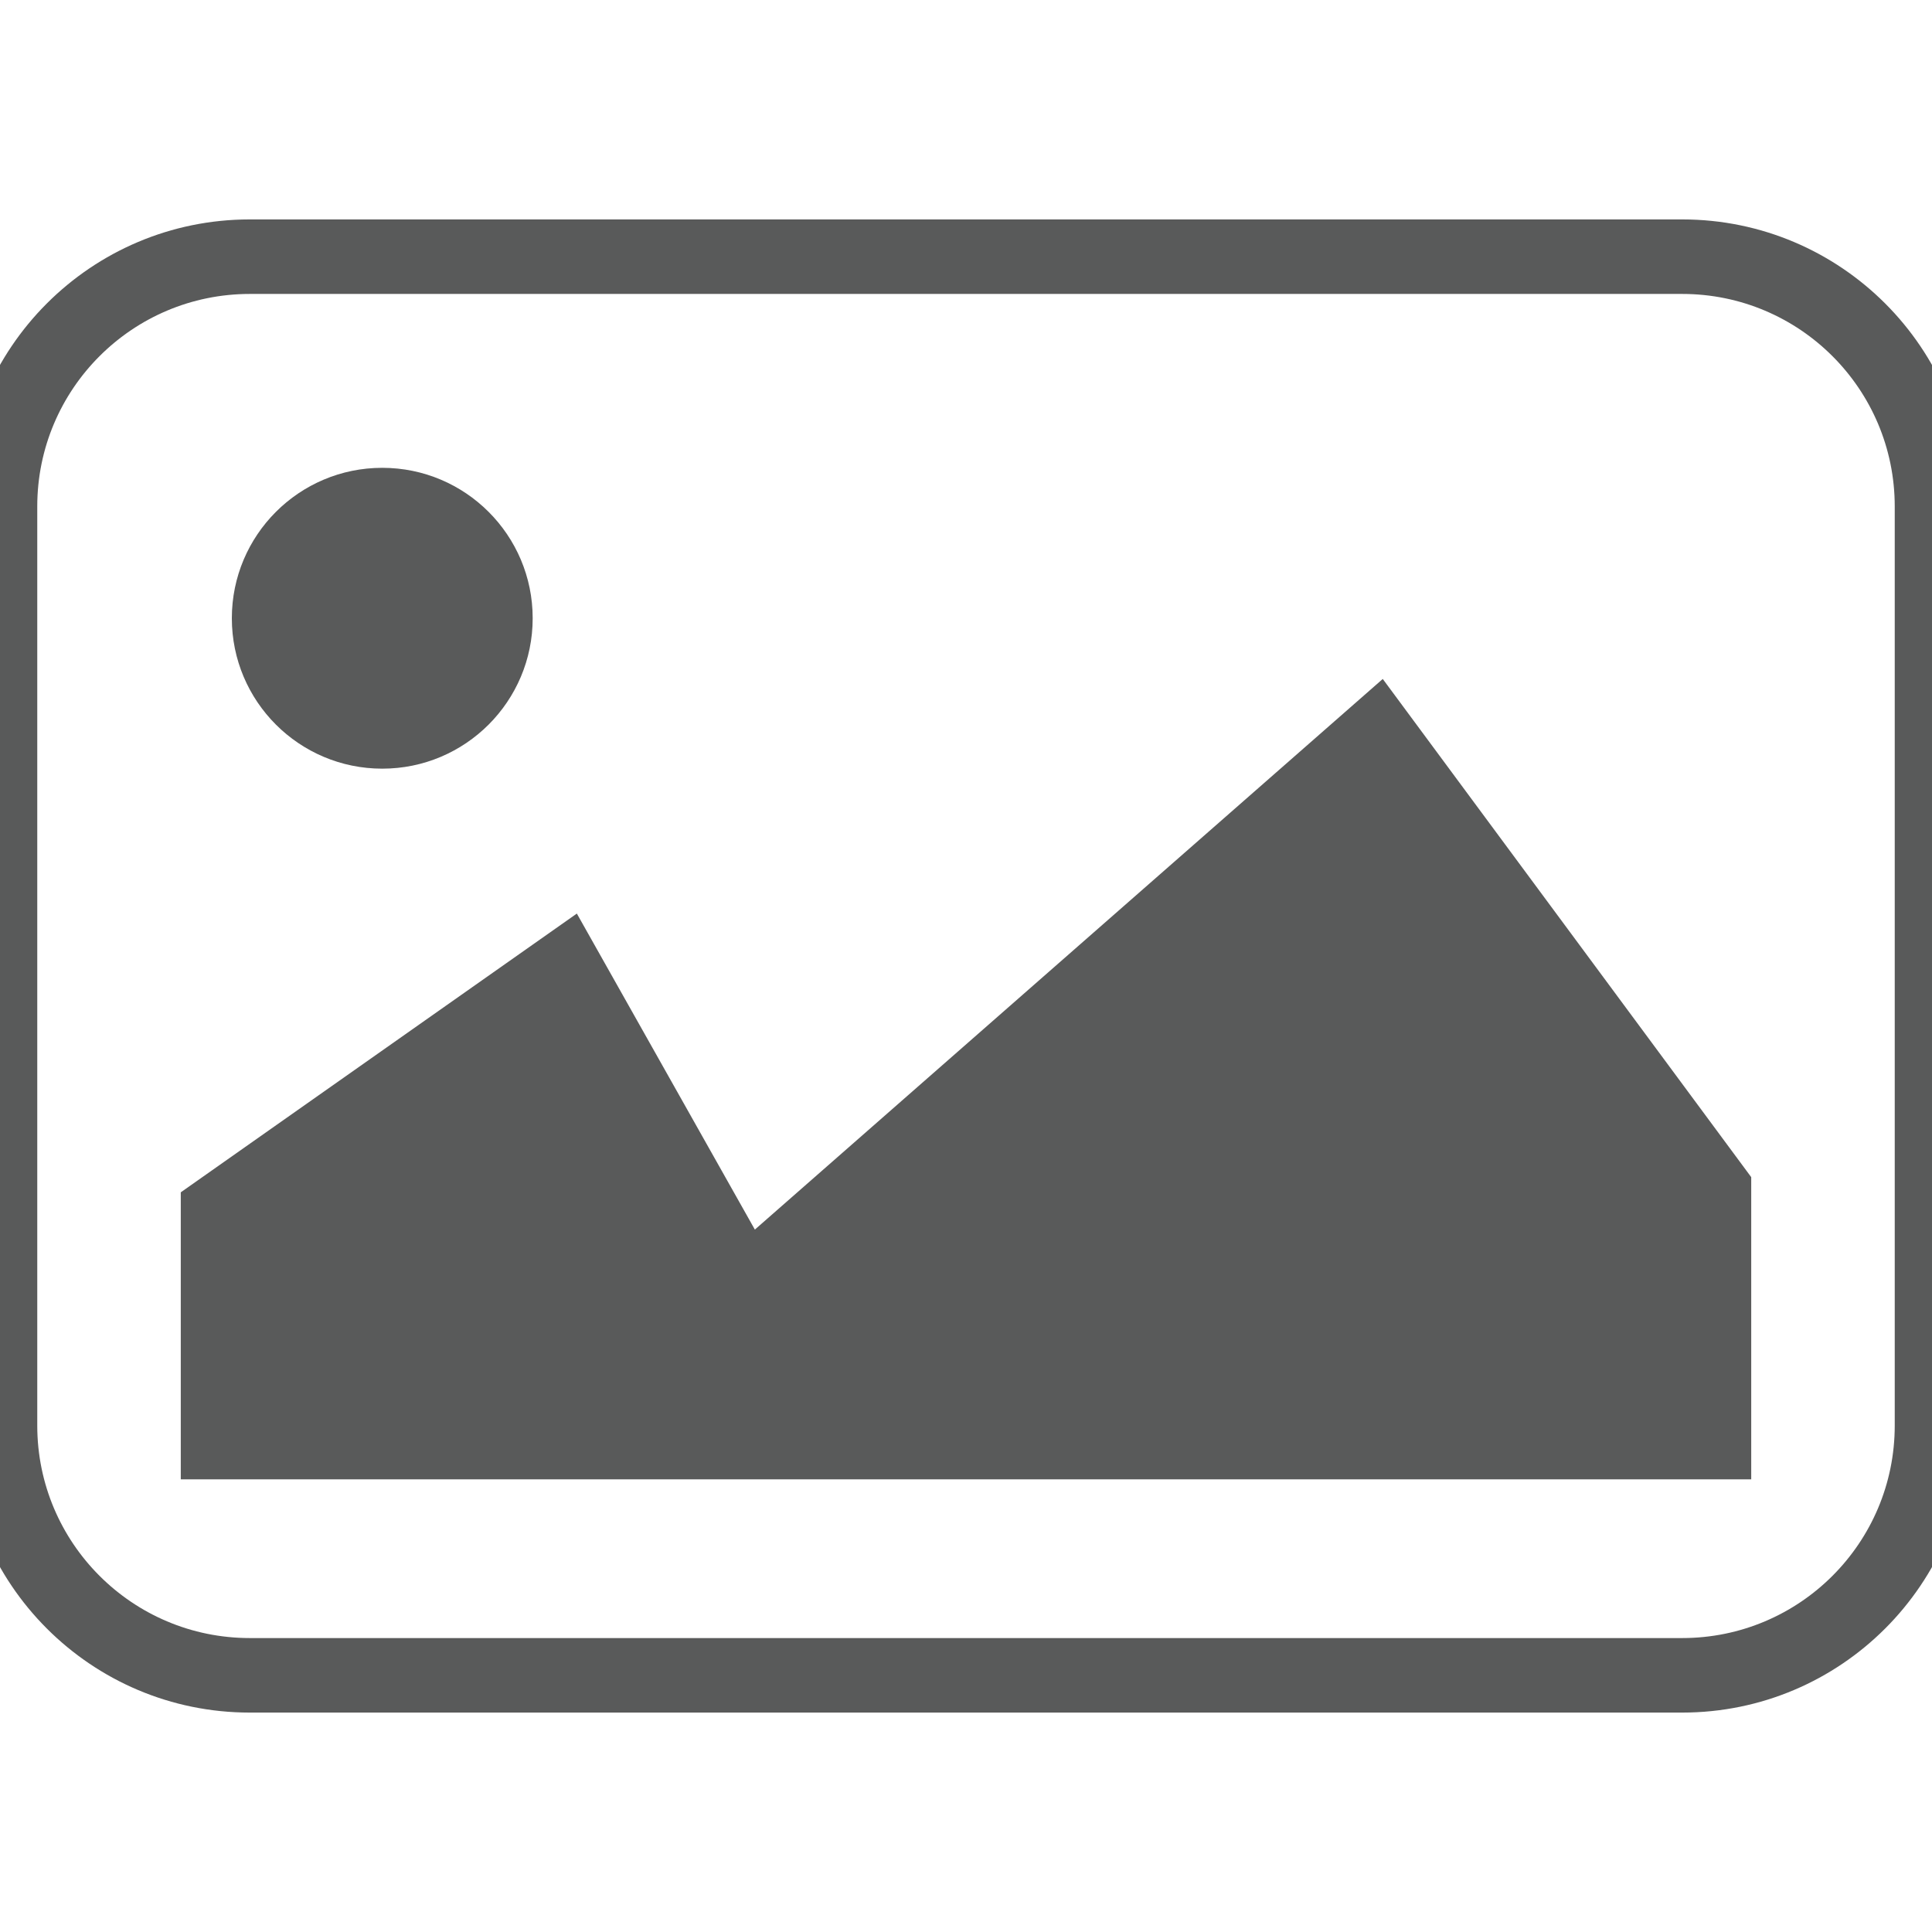
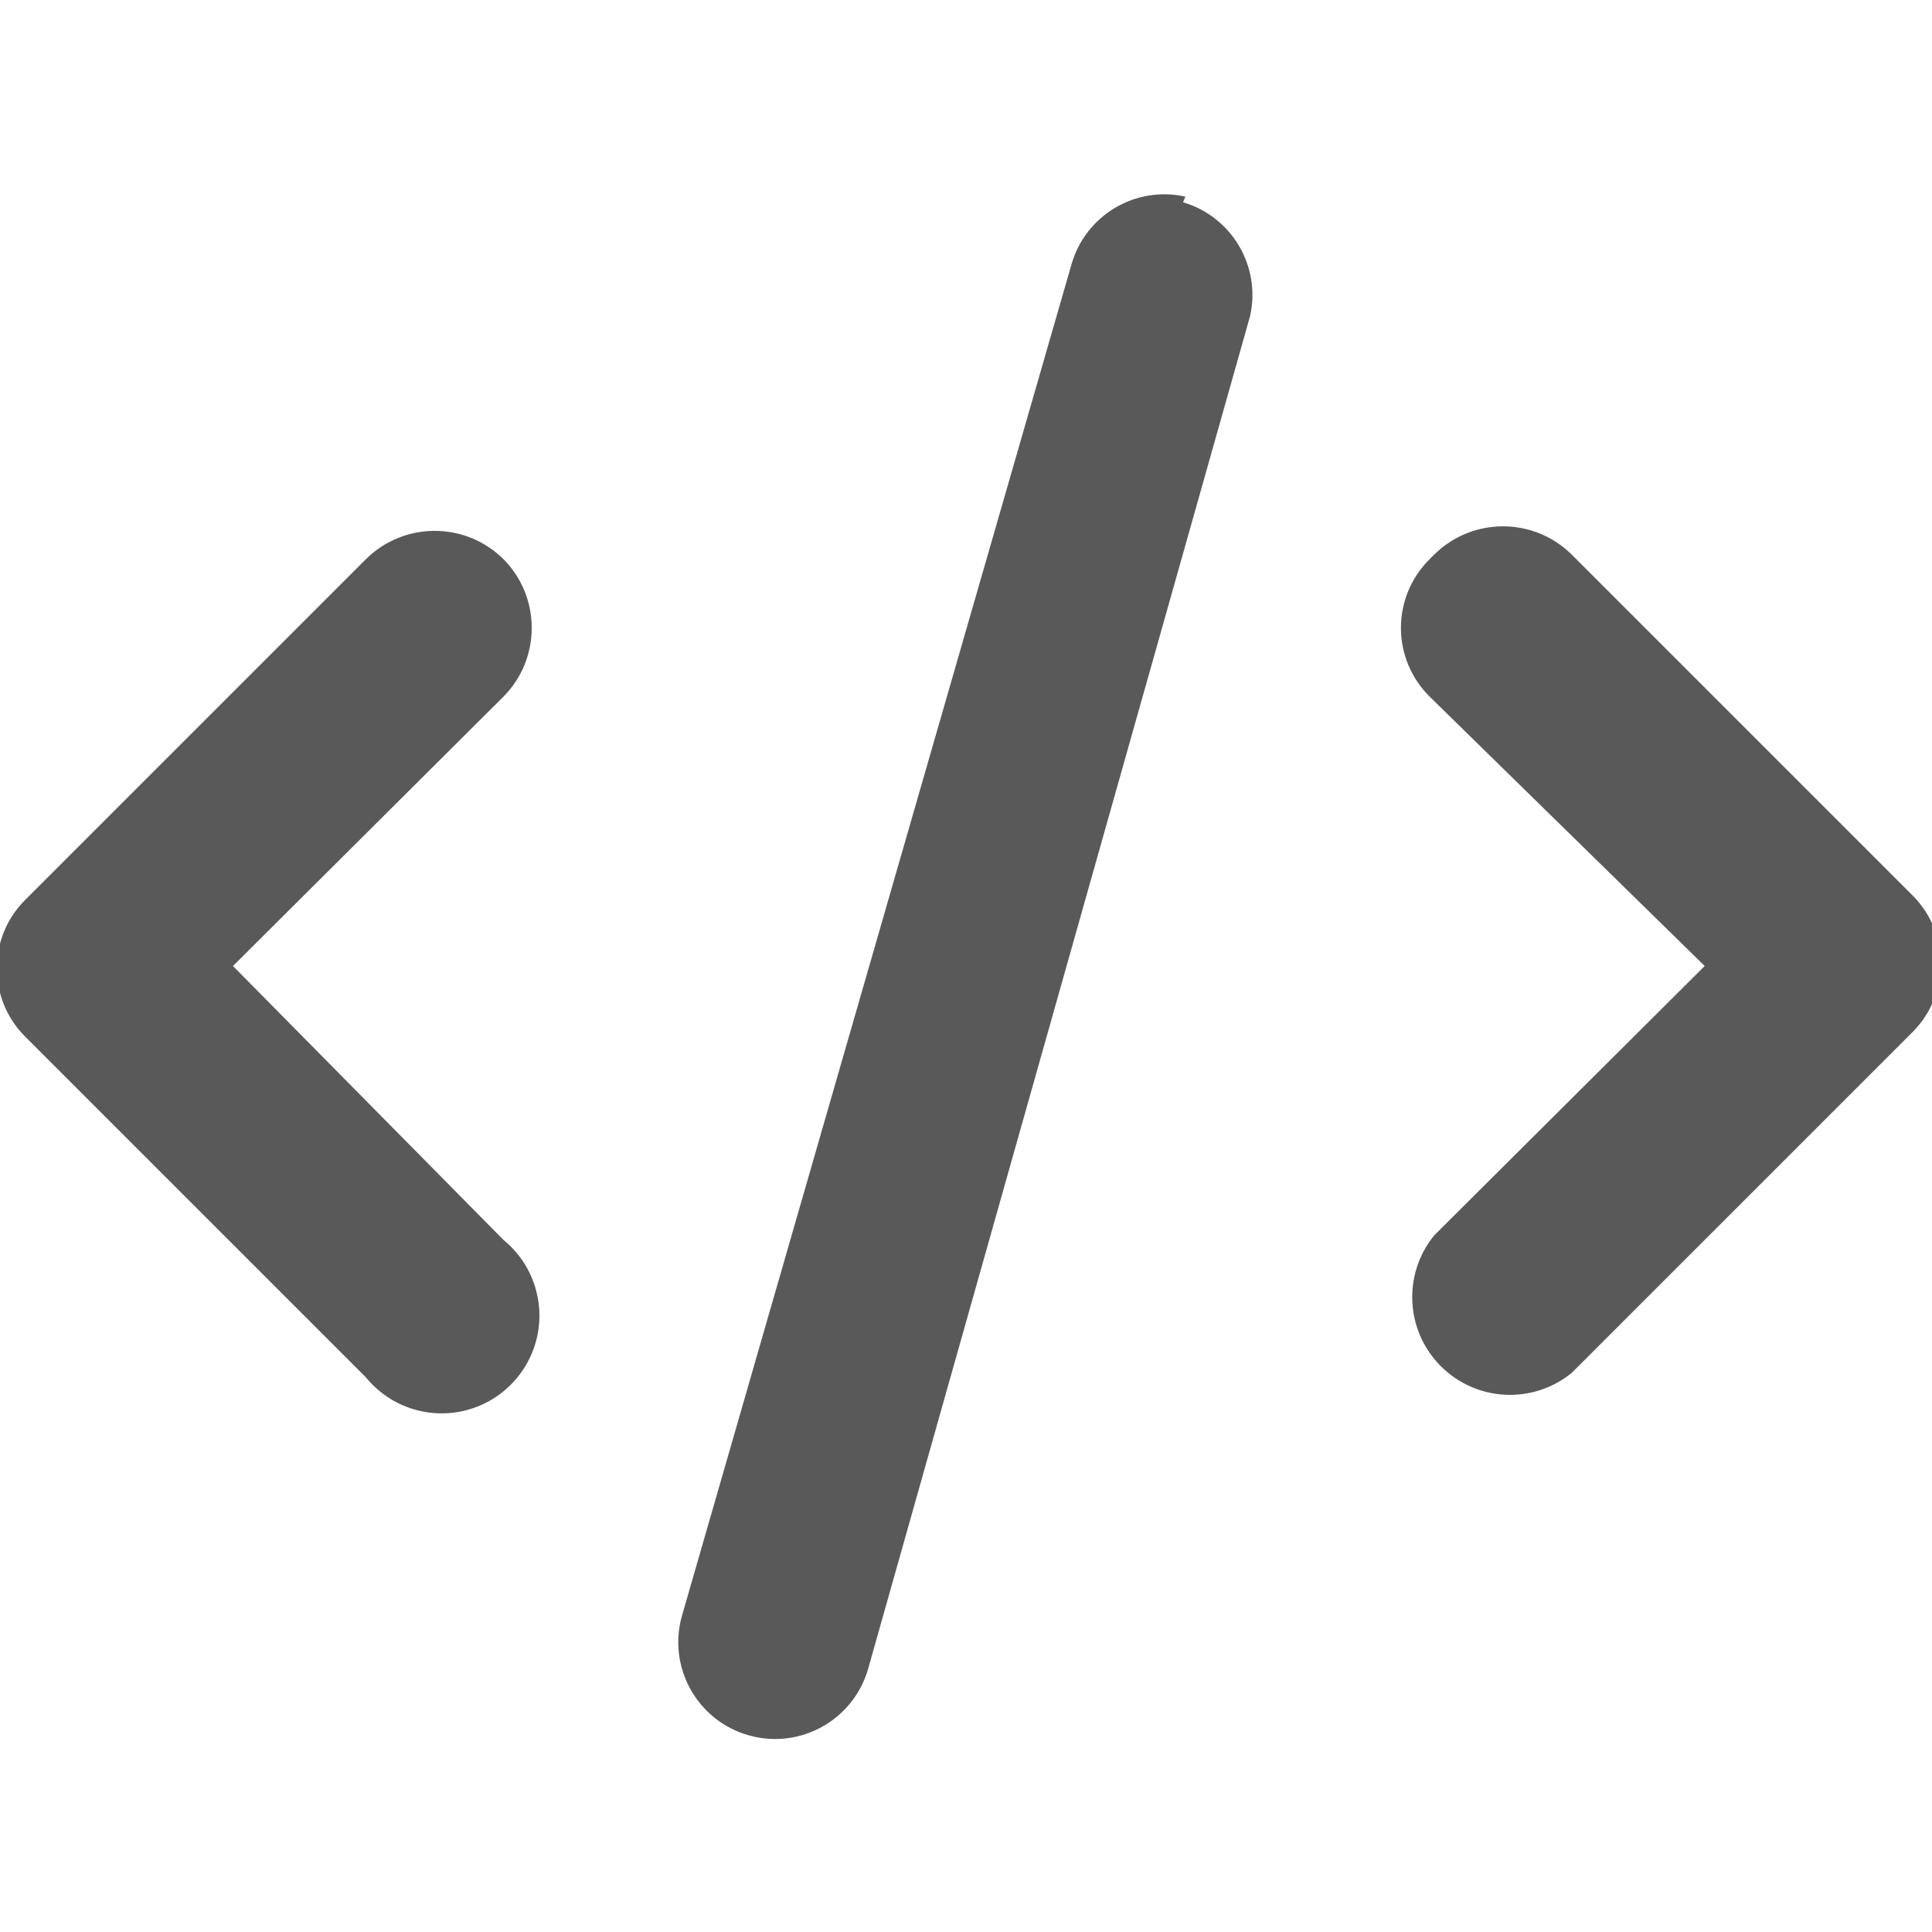
- <svg xmlns="http://www.w3.org/2000/svg" id="Layer_1" data-name="Layer 1" viewBox="0 0 14 14">
+ <svg xmlns="http://www.w3.org/2000/svg" id="Layer_1" data-name="Layer 1" viewBox="0 0 17 17">
  <defs>
-     <style>.cls-1{fill:#595a5a;}</style>
+     <style>.cls-1{fill:#595959;}</style>
  </defs>
-   <path class="cls-1" d="M12.19,12.41H1.81A2.08,2.08,0,0,1-.27,10.33V3.67A2.08,2.08,0,0,1,1.81,1.59H12.19a2.08,2.08,0,0,1,2.08,2.08v6.66A2.08,2.08,0,0,1,12.19,12.41ZM1.81,2.13A1.54,1.54,0,0,0,.27,3.67v6.66a1.54,1.54,0,0,0,1.54,1.54H12.19a1.54,1.54,0,0,0,1.54-1.54V3.67a1.54,1.54,0,0,0-1.54-1.54Z" />
-   <circle class="cls-1" cx="2.77" cy="4.48" r="1.09" />
-   <polygon class="cls-1" points="1.31 10.72 1.31 8.64 4.18 6.62 5.47 8.91 10.02 4.92 12.69 8.53 12.69 10.72 1.31 10.72" />
+   <path class="cls-1" d="M10.43,1.73a.85.85,0,0,0-1,.59L6,14.22a.85.85,0,0,0,1.64.46L11,2.78a.85.85,0,0,0-.59-1Zm2.15,3.19a.85.85,0,0,0,0,1.21L15,8.5l-2.38,2.37a.86.86,0,0,0,1.21,1.21l3-3a.85.85,0,0,0,0-1.2l-3-3a.86.86,0,0,0-1.21,0Zm-8.15,0a.86.86,0,0,0-1.21,0l-3,3a.85.85,0,0,0,0,1.2l3,3a.86.86,0,1,0,1.21-1.21L2.05,8.5,4.43,6.13a.86.86,0,0,0,0-1.21Z" />
</svg>
